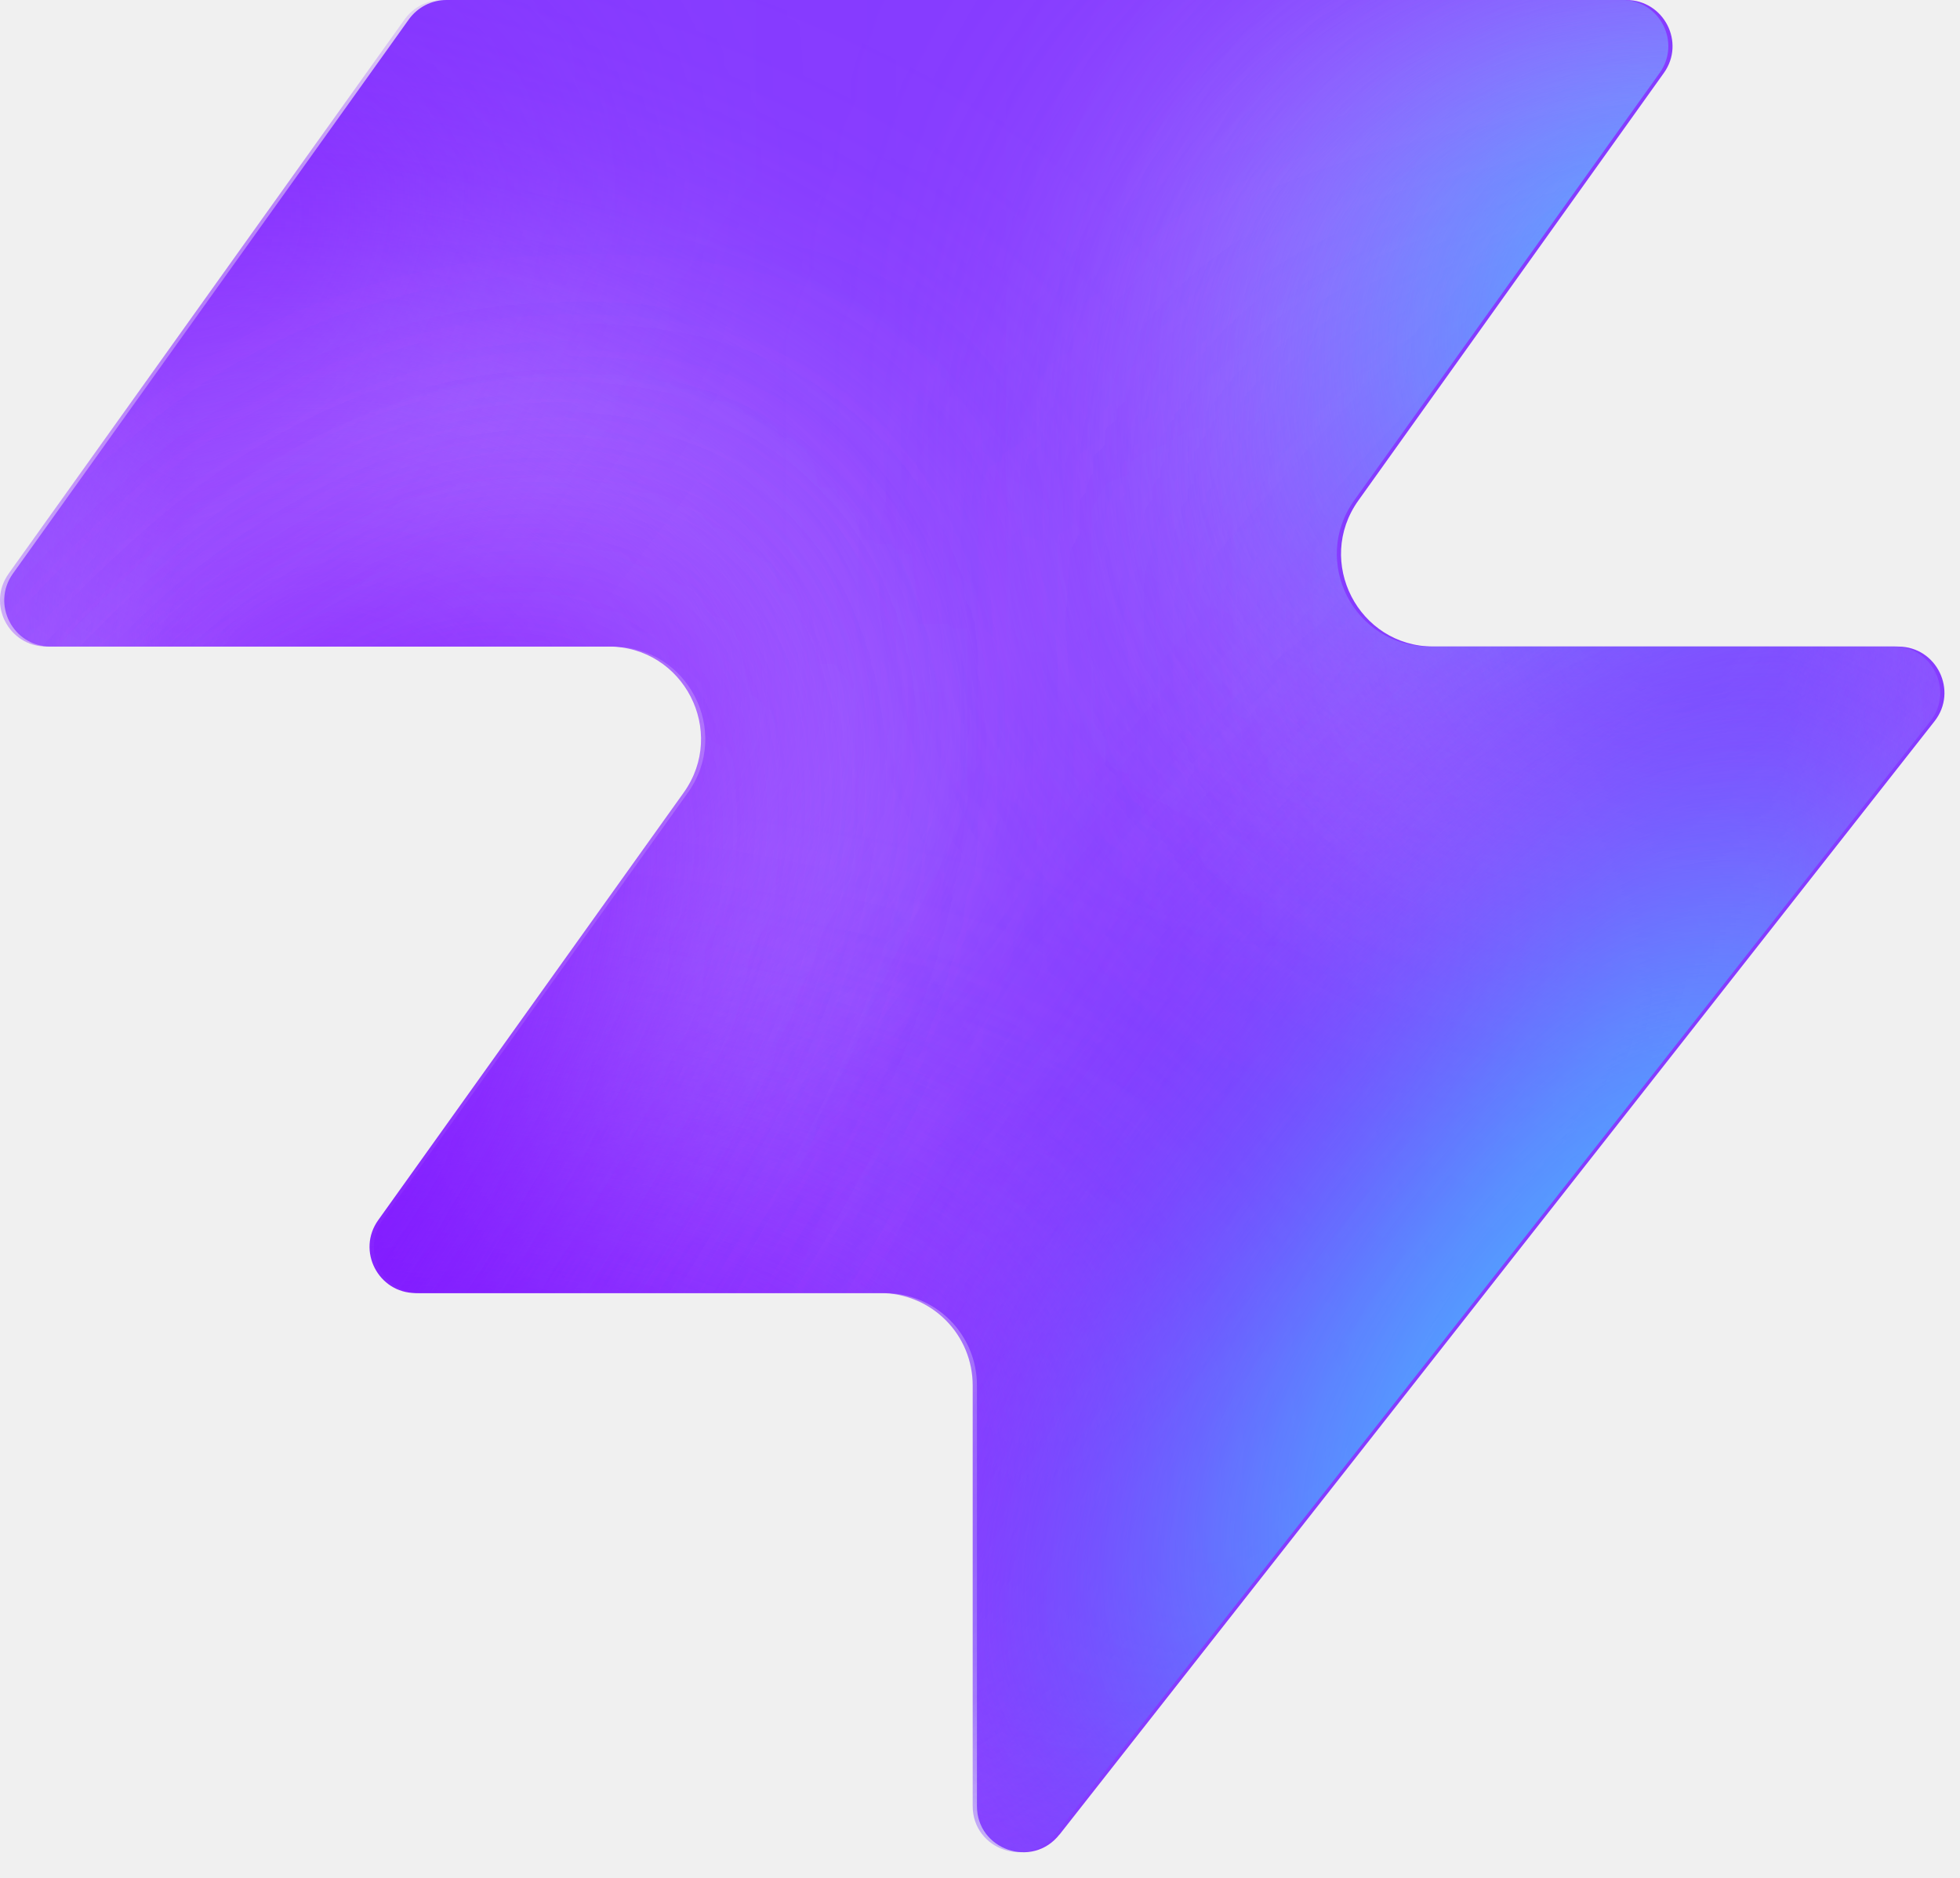
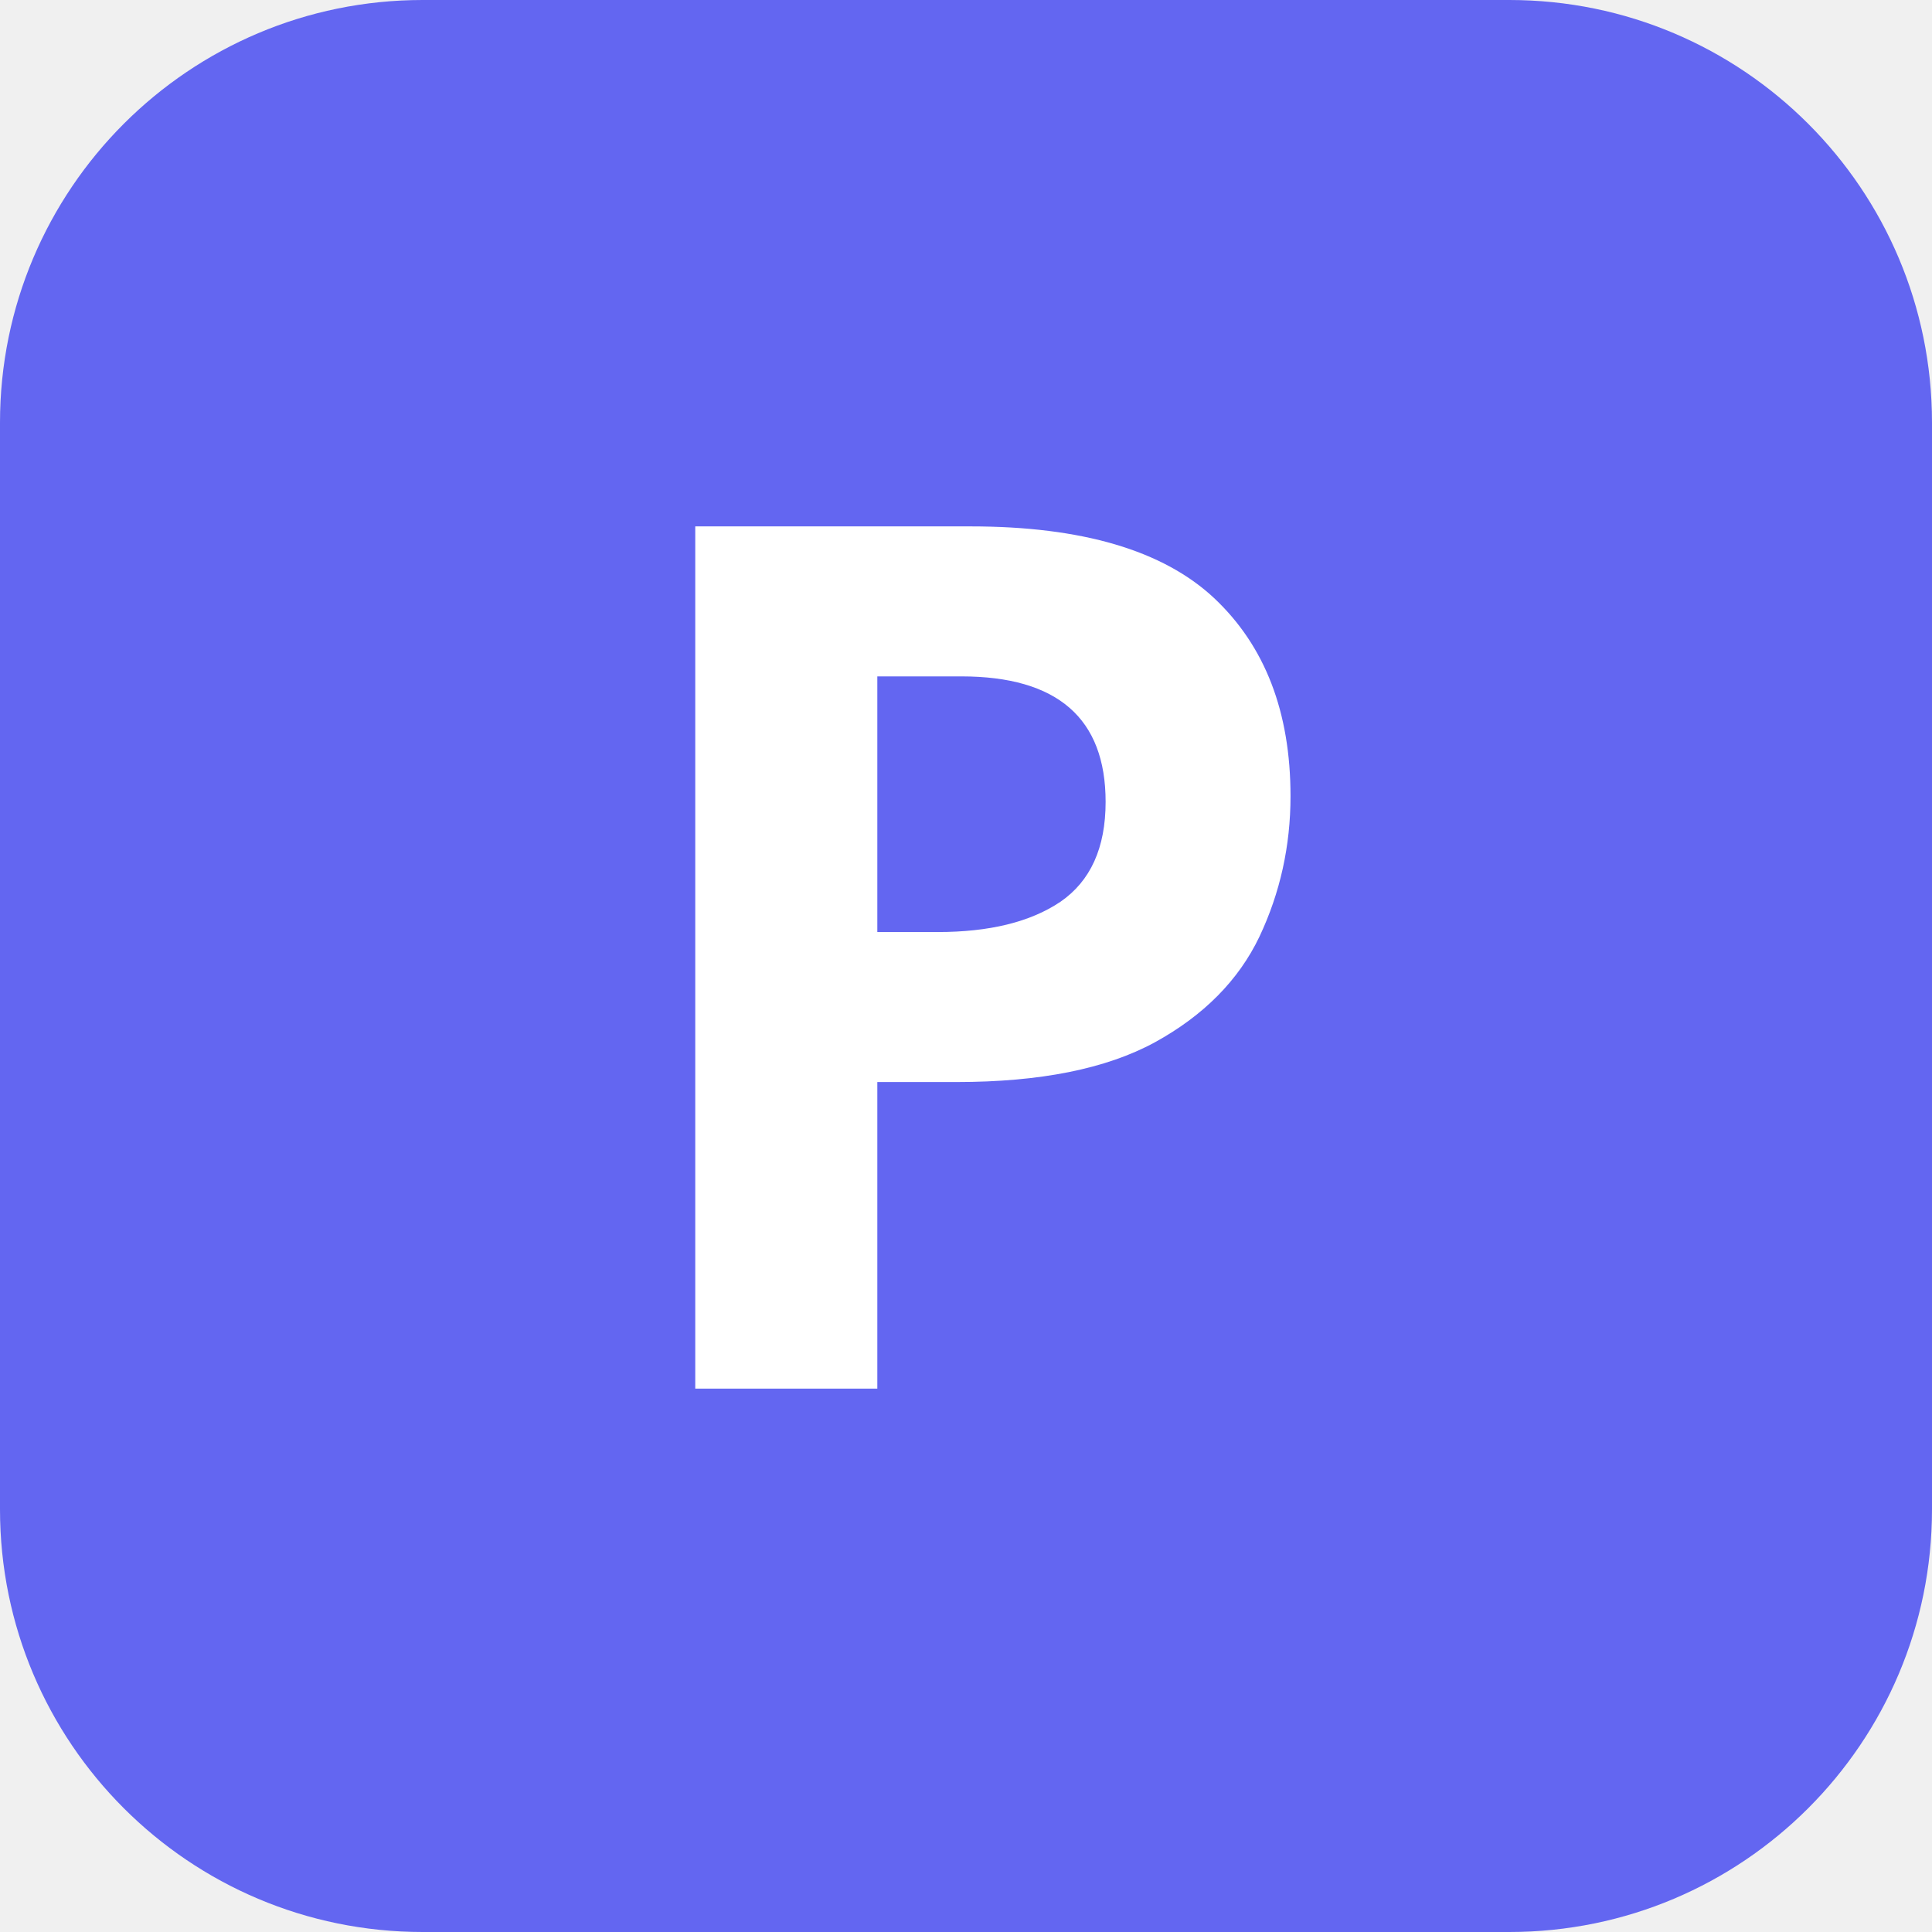
- <svg xmlns="http://www.w3.org/2000/svg" width="48" height="46" fill="none" viewBox="0 0 48 46">
-   <path fill="#863bff" d="M25.946 44.938c-.664.845-2.021.375-2.021-.698V33.937a2.26 2.26 0 0 0-2.262-2.262H10.287c-.92 0-1.456-1.04-.92-1.788l7.48-10.471c1.07-1.497 0-3.578-1.842-3.578H1.237c-.92 0-1.456-1.04-.92-1.788L10.013.474c.214-.297.556-.474.92-.474h28.894c.92 0 1.456 1.04.92 1.788l-7.48 10.471c-1.07 1.498 0 3.579 1.842 3.579h11.377c.943 0 1.473 1.088.89 1.83L25.947 44.94z" style="fill:#863bff;fill:color(display-p3 .525 .23 1);fill-opacity:1" />
-   <mask id="a" width="48" height="46" x="0" y="0" maskUnits="userSpaceOnUse" style="mask-type:alpha">
-     <path fill="#000" d="M25.842 44.938c-.664.844-2.021.375-2.021-.698V33.937a2.26 2.26 0 0 0-2.262-2.262H10.183c-.92 0-1.456-1.04-.92-1.788l7.48-10.471c1.07-1.498 0-3.579-1.842-3.579H1.133c-.92 0-1.456-1.04-.92-1.787L9.91.473c.214-.297.556-.474.92-.474h28.894c.92 0 1.456 1.04.92 1.788l-7.48 10.471c-1.07 1.498 0 3.578 1.842 3.578h11.377c.943 0 1.473 1.088.89 1.832L25.843 44.94z" style="fill:#000;fill-opacity:1" />
-   </mask>
-   <g mask="url(#a)">
-     <g filter="url(#b)">
-       <ellipse cx="5.508" cy="14.704" fill="#ede6ff" rx="5.508" ry="14.704" style="fill:#ede6ff;fill:color(display-p3 .927 .903 1);fill-opacity:1" transform="matrix(.00324 1 1 -.00324 -4.47 31.516)" />
-     </g>
-     <g filter="url(#c)">
-       <ellipse cx="10.399" cy="29.851" fill="#ede6ff" rx="10.399" ry="29.851" style="fill:#ede6ff;fill:color(display-p3 .927 .903 1);fill-opacity:1" transform="matrix(.00324 1 1 -.00324 -39.328 7.883)" />
-     </g>
-     <g filter="url(#d)">
-       <ellipse cx="5.508" cy="30.487" fill="#7e14ff" rx="5.508" ry="30.487" style="fill:#7e14ff;fill:color(display-p3 .492 .077 1);fill-opacity:1" transform="rotate(89.814 -25.913 -14.639)scale(1 -1)" />
-     </g>
-     <g filter="url(#e)">
-       <ellipse cx="5.508" cy="30.599" fill="#7e14ff" rx="5.508" ry="30.599" style="fill:#7e14ff;fill:color(display-p3 .492 .077 1);fill-opacity:1" transform="rotate(89.814 -32.644 -3.334)scale(1 -1)" />
-     </g>
-     <g filter="url(#f)">
-       <ellipse cx="5.508" cy="30.599" fill="#7e14ff" rx="5.508" ry="30.599" style="fill:#7e14ff;fill:color(display-p3 .492 .077 1);fill-opacity:1" transform="matrix(.00324 1 1 -.00324 -34.34 30.47)" />
-     </g>
-     <g filter="url(#g)">
-       <ellipse cx="14.072" cy="22.078" fill="#ede6ff" rx="14.072" ry="22.078" style="fill:#ede6ff;fill:color(display-p3 .927 .903 1);fill-opacity:1" transform="rotate(93.35 24.506 48.493)scale(-1 1)" />
-     </g>
-     <g filter="url(#h)">
-       <ellipse cx="3.47" cy="21.501" fill="#7e14ff" rx="3.47" ry="21.501" style="fill:#7e14ff;fill:color(display-p3 .492 .077 1);fill-opacity:1" transform="rotate(89.009 28.708 47.59)scale(-1 1)" />
-     </g>
-     <g filter="url(#i)">
-       <ellipse cx="3.47" cy="21.501" fill="#7e14ff" rx="3.47" ry="21.501" style="fill:#7e14ff;fill:color(display-p3 .492 .077 1);fill-opacity:1" transform="rotate(89.009 28.708 47.59)scale(-1 1)" />
-     </g>
-     <g filter="url(#j)">
-       <ellipse cx=".387" cy="8.972" fill="#7e14ff" rx="4.407" ry="29.108" style="fill:#7e14ff;fill:color(display-p3 .492 .077 1);fill-opacity:1" transform="rotate(39.51 .387 8.972)" />
-     </g>
-     <g filter="url(#k)">
-       <ellipse cx="47.523" cy="-6.092" fill="#7e14ff" rx="4.407" ry="29.108" style="fill:#7e14ff;fill:color(display-p3 .492 .077 1);fill-opacity:1" transform="rotate(37.892 47.523 -6.092)" />
-     </g>
-     <g filter="url(#l)">
-       <ellipse cx="41.412" cy="6.333" fill="#47bfff" rx="5.971" ry="9.665" style="fill:#47bfff;fill:color(display-p3 .28 .748 1);fill-opacity:1" transform="rotate(37.892 41.412 6.333)" />
-     </g>
-     <g filter="url(#m)">
-       <ellipse cx="-1.879" cy="38.332" fill="#7e14ff" rx="4.407" ry="29.108" style="fill:#7e14ff;fill:color(display-p3 .492 .077 1);fill-opacity:1" transform="rotate(37.892 -1.88 38.332)" />
-     </g>
-     <g filter="url(#n)">
-       <ellipse cx="-1.879" cy="38.332" fill="#7e14ff" rx="4.407" ry="29.108" style="fill:#7e14ff;fill:color(display-p3 .492 .077 1);fill-opacity:1" transform="rotate(37.892 -1.88 38.332)" />
-     </g>
-     <g filter="url(#o)">
-       <ellipse cx="35.651" cy="29.907" fill="#7e14ff" rx="4.407" ry="29.108" style="fill:#7e14ff;fill:color(display-p3 .492 .077 1);fill-opacity:1" transform="rotate(37.892 35.651 29.907)" />
-     </g>
-     <g filter="url(#p)">
-       <ellipse cx="38.418" cy="32.4" fill="#47bfff" rx="5.971" ry="15.297" style="fill:#47bfff;fill:color(display-p3 .28 .748 1);fill-opacity:1" transform="rotate(37.892 38.418 32.4)" />
-     </g>
-   </g>
-   <defs>
-     <filter id="b" width="60.045" height="41.654" x="-19.77" y="16.149" color-interpolation-filters="sRGB" filterUnits="userSpaceOnUse">
-       <feFlood flood-opacity="0" result="BackgroundImageFix" />
-       <feBlend in="SourceGraphic" in2="BackgroundImageFix" result="shape" />
-       <feGaussianBlur result="effect1_foregroundBlur_2002_17158" stdDeviation="7.659" />
-     </filter>
-     <filter id="c" width="90.34" height="51.437" x="-54.613" y="-7.533" color-interpolation-filters="sRGB" filterUnits="userSpaceOnUse">
-       <feFlood flood-opacity="0" result="BackgroundImageFix" />
-       <feBlend in="SourceGraphic" in2="BackgroundImageFix" result="shape" />
-       <feGaussianBlur result="effect1_foregroundBlur_2002_17158" stdDeviation="7.659" />
-     </filter>
-     <filter id="d" width="79.355" height="29.4" x="-49.64" y="2.03" color-interpolation-filters="sRGB" filterUnits="userSpaceOnUse">
-       <feFlood flood-opacity="0" result="BackgroundImageFix" />
-       <feBlend in="SourceGraphic" in2="BackgroundImageFix" result="shape" />
-       <feGaussianBlur result="effect1_foregroundBlur_2002_17158" stdDeviation="4.596" />
-     </filter>
-     <filter id="e" width="79.579" height="29.4" x="-45.045" y="20.029" color-interpolation-filters="sRGB" filterUnits="userSpaceOnUse">
-       <feFlood flood-opacity="0" result="BackgroundImageFix" />
-       <feBlend in="SourceGraphic" in2="BackgroundImageFix" result="shape" />
-       <feGaussianBlur result="effect1_foregroundBlur_2002_17158" stdDeviation="4.596" />
-     </filter>
-     <filter id="f" width="79.579" height="29.4" x="-43.513" y="21.178" color-interpolation-filters="sRGB" filterUnits="userSpaceOnUse">
-       <feFlood flood-opacity="0" result="BackgroundImageFix" />
-       <feBlend in="SourceGraphic" in2="BackgroundImageFix" result="shape" />
-       <feGaussianBlur result="effect1_foregroundBlur_2002_17158" stdDeviation="4.596" />
-     </filter>
-     <filter id="g" width="74.749" height="58.852" x="15.756" y="-17.901" color-interpolation-filters="sRGB" filterUnits="userSpaceOnUse">
-       <feFlood flood-opacity="0" result="BackgroundImageFix" />
-       <feBlend in="SourceGraphic" in2="BackgroundImageFix" result="shape" />
-       <feGaussianBlur result="effect1_foregroundBlur_2002_17158" stdDeviation="7.659" />
-     </filter>
-     <filter id="h" width="61.377" height="25.362" x="23.548" y="2.284" color-interpolation-filters="sRGB" filterUnits="userSpaceOnUse">
-       <feFlood flood-opacity="0" result="BackgroundImageFix" />
-       <feBlend in="SourceGraphic" in2="BackgroundImageFix" result="shape" />
-       <feGaussianBlur result="effect1_foregroundBlur_2002_17158" stdDeviation="4.596" />
-     </filter>
-     <filter id="i" width="61.377" height="25.362" x="23.548" y="2.284" color-interpolation-filters="sRGB" filterUnits="userSpaceOnUse">
-       <feFlood flood-opacity="0" result="BackgroundImageFix" />
-       <feBlend in="SourceGraphic" in2="BackgroundImageFix" result="shape" />
-       <feGaussianBlur result="effect1_foregroundBlur_2002_17158" stdDeviation="4.596" />
-     </filter>
-     <filter id="j" width="56.045" height="63.649" x="-27.636" y="-22.853" color-interpolation-filters="sRGB" filterUnits="userSpaceOnUse">
-       <feFlood flood-opacity="0" result="BackgroundImageFix" />
-       <feBlend in="SourceGraphic" in2="BackgroundImageFix" result="shape" />
-       <feGaussianBlur result="effect1_foregroundBlur_2002_17158" stdDeviation="4.596" />
-     </filter>
-     <filter id="k" width="54.814" height="64.646" x="20.116" y="-38.415" color-interpolation-filters="sRGB" filterUnits="userSpaceOnUse">
-       <feFlood flood-opacity="0" result="BackgroundImageFix" />
-       <feBlend in="SourceGraphic" in2="BackgroundImageFix" result="shape" />
-       <feGaussianBlur result="effect1_foregroundBlur_2002_17158" stdDeviation="4.596" />
-     </filter>
-     <filter id="l" width="33.541" height="35.313" x="24.641" y="-11.323" color-interpolation-filters="sRGB" filterUnits="userSpaceOnUse">
-       <feFlood flood-opacity="0" result="BackgroundImageFix" />
-       <feBlend in="SourceGraphic" in2="BackgroundImageFix" result="shape" />
-       <feGaussianBlur result="effect1_foregroundBlur_2002_17158" stdDeviation="4.596" />
-     </filter>
-     <filter id="m" width="54.814" height="64.646" x="-29.286" y="6.009" color-interpolation-filters="sRGB" filterUnits="userSpaceOnUse">
-       <feFlood flood-opacity="0" result="BackgroundImageFix" />
-       <feBlend in="SourceGraphic" in2="BackgroundImageFix" result="shape" />
-       <feGaussianBlur result="effect1_foregroundBlur_2002_17158" stdDeviation="4.596" />
-     </filter>
-     <filter id="n" width="54.814" height="64.646" x="-29.286" y="6.009" color-interpolation-filters="sRGB" filterUnits="userSpaceOnUse">
-       <feFlood flood-opacity="0" result="BackgroundImageFix" />
-       <feBlend in="SourceGraphic" in2="BackgroundImageFix" result="shape" />
-       <feGaussianBlur result="effect1_foregroundBlur_2002_17158" stdDeviation="4.596" />
-     </filter>
-     <filter id="o" width="54.814" height="64.646" x="8.244" y="-2.416" color-interpolation-filters="sRGB" filterUnits="userSpaceOnUse">
-       <feFlood flood-opacity="0" result="BackgroundImageFix" />
-       <feBlend in="SourceGraphic" in2="BackgroundImageFix" result="shape" />
-       <feGaussianBlur result="effect1_foregroundBlur_2002_17158" stdDeviation="4.596" />
-     </filter>
-     <filter id="p" width="39.409" height="43.623" x="18.713" y="10.588" color-interpolation-filters="sRGB" filterUnits="userSpaceOnUse">
-       <feFlood flood-opacity="0" result="BackgroundImageFix" />
-       <feBlend in="SourceGraphic" in2="BackgroundImageFix" result="shape" />
-       <feGaussianBlur result="effect1_foregroundBlur_2002_17158" stdDeviation="4.596" />
-     </filter>
-   </defs>
+ <svg xmlns="http://www.w3.org/2000/svg" viewBox="0 0 32 32">
+   <rect width="32" height="32" rx="7" fill="#6366F1" />
+   <text x="16" y="23" text-anchor="middle" font-family="system-ui, sans-serif" font-weight="700" font-size="20" fill="white">P</text>
</svg>
